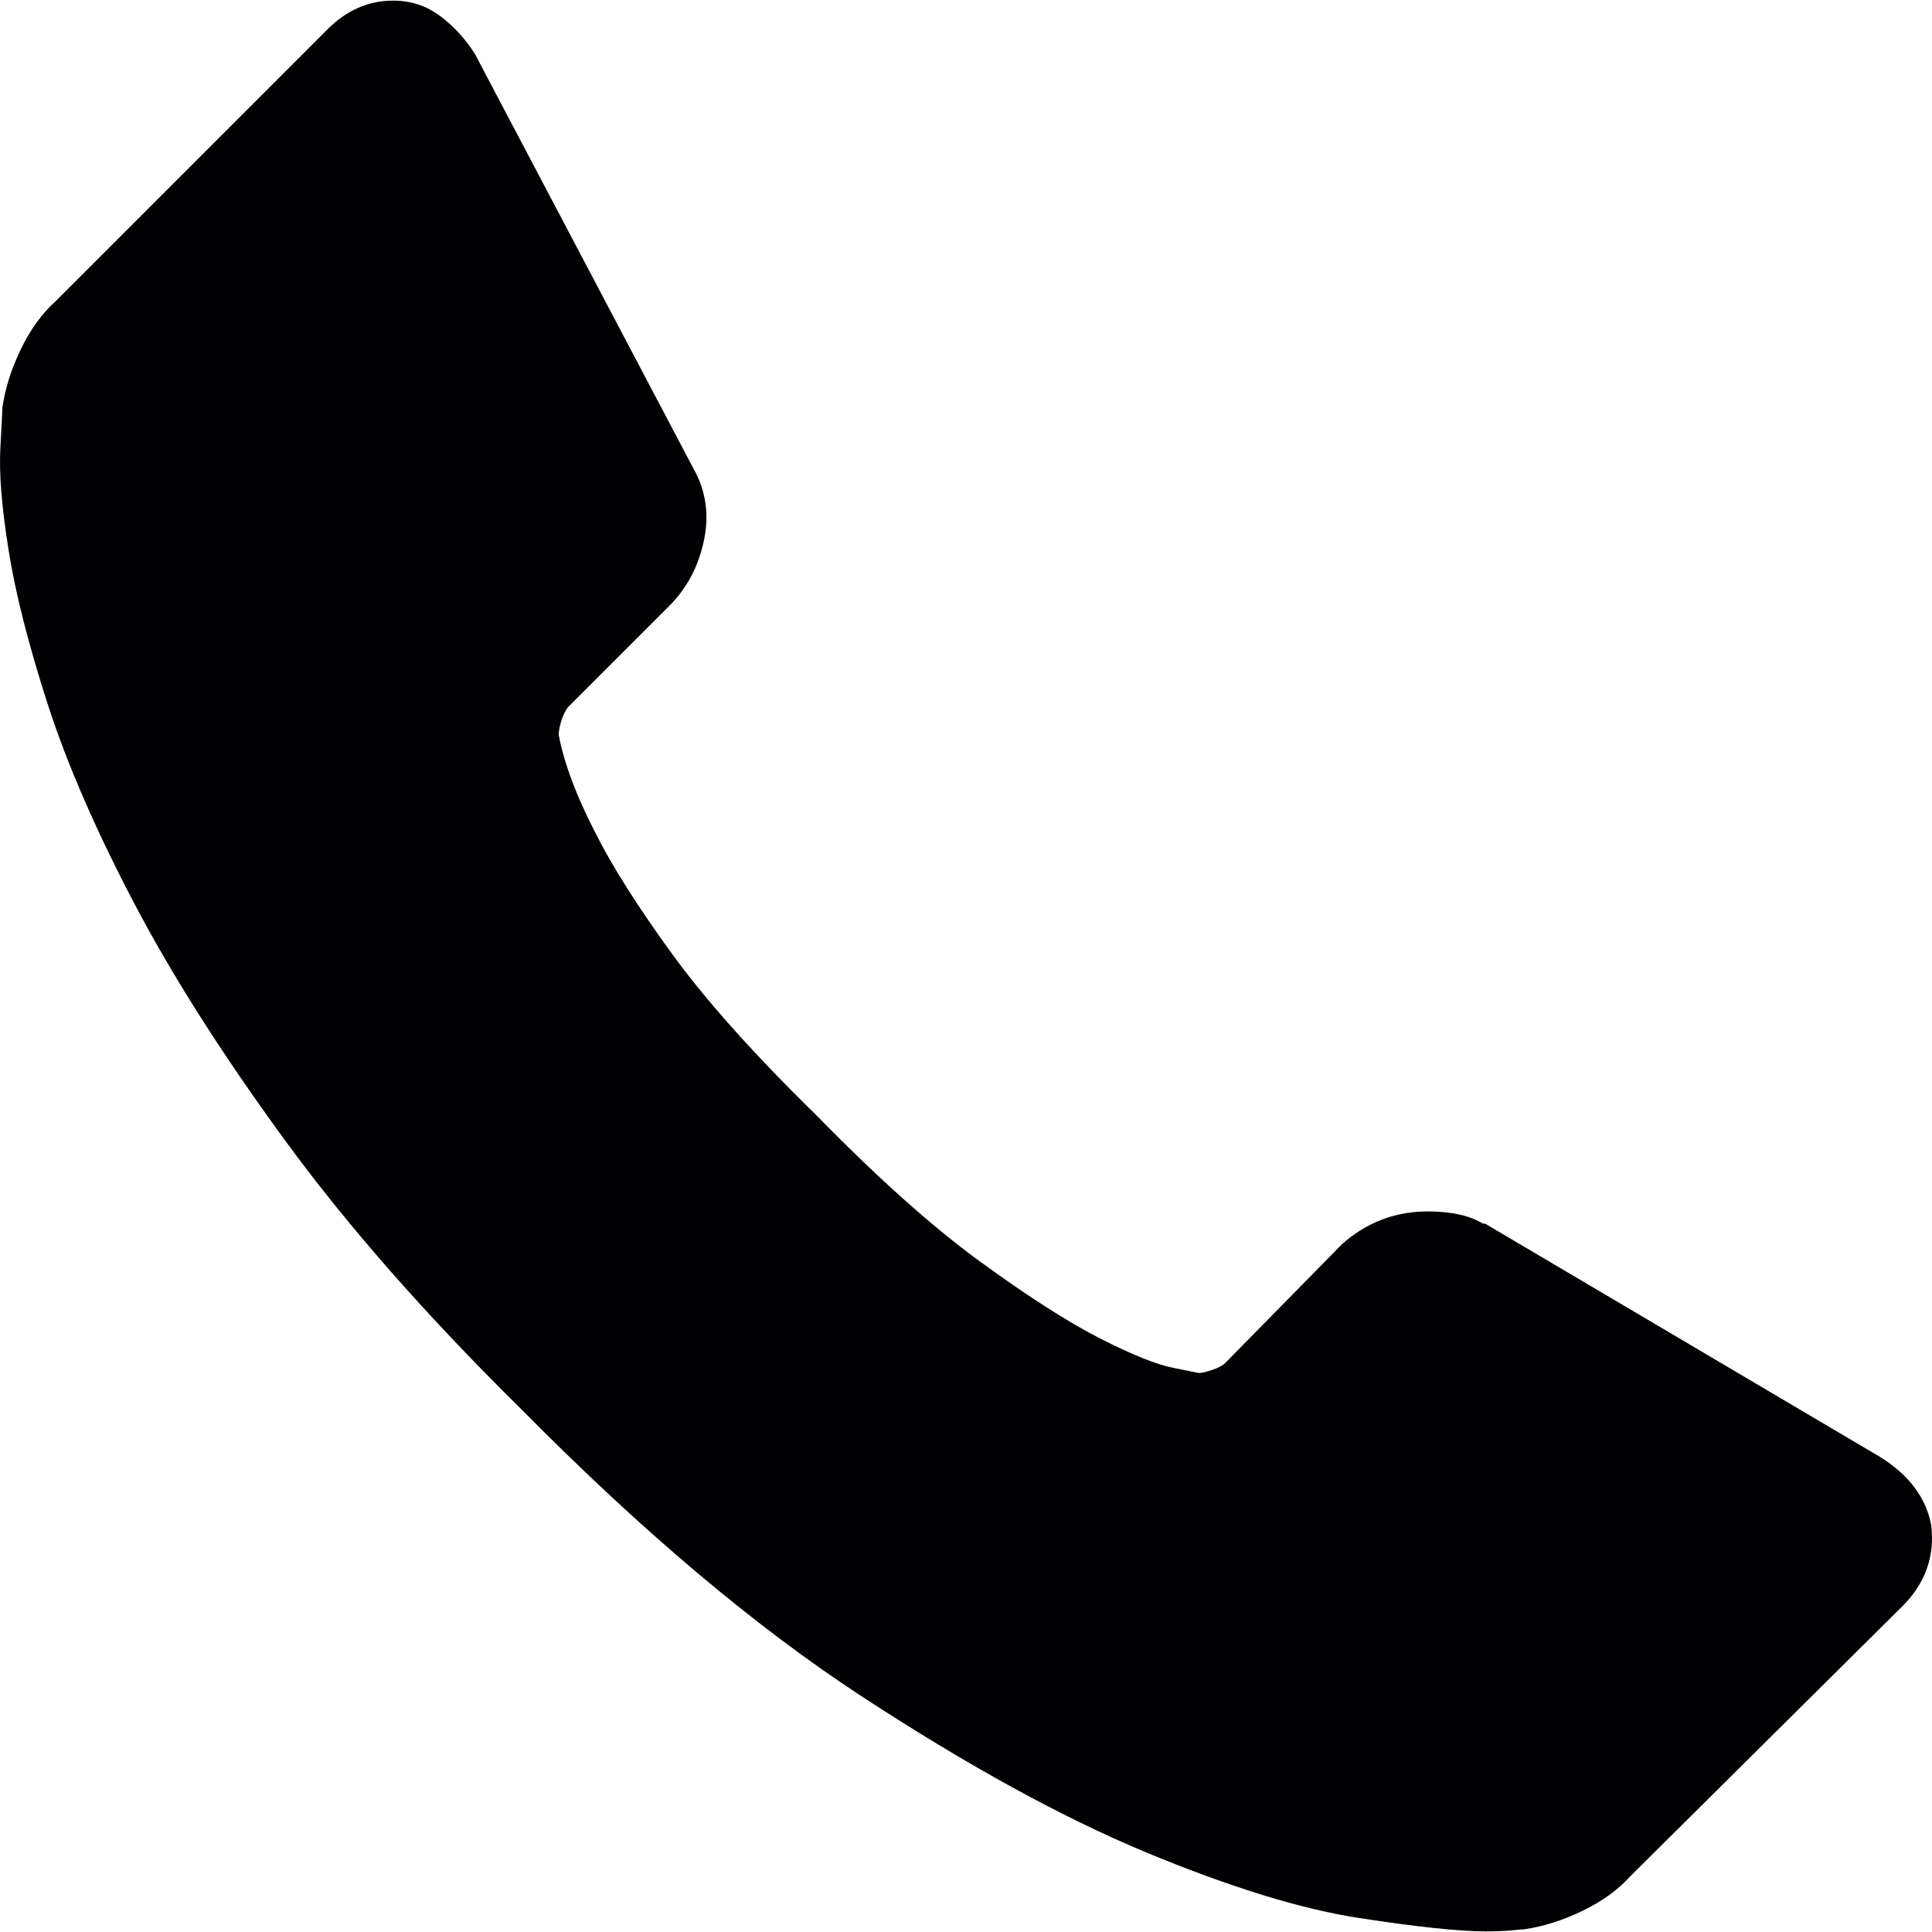
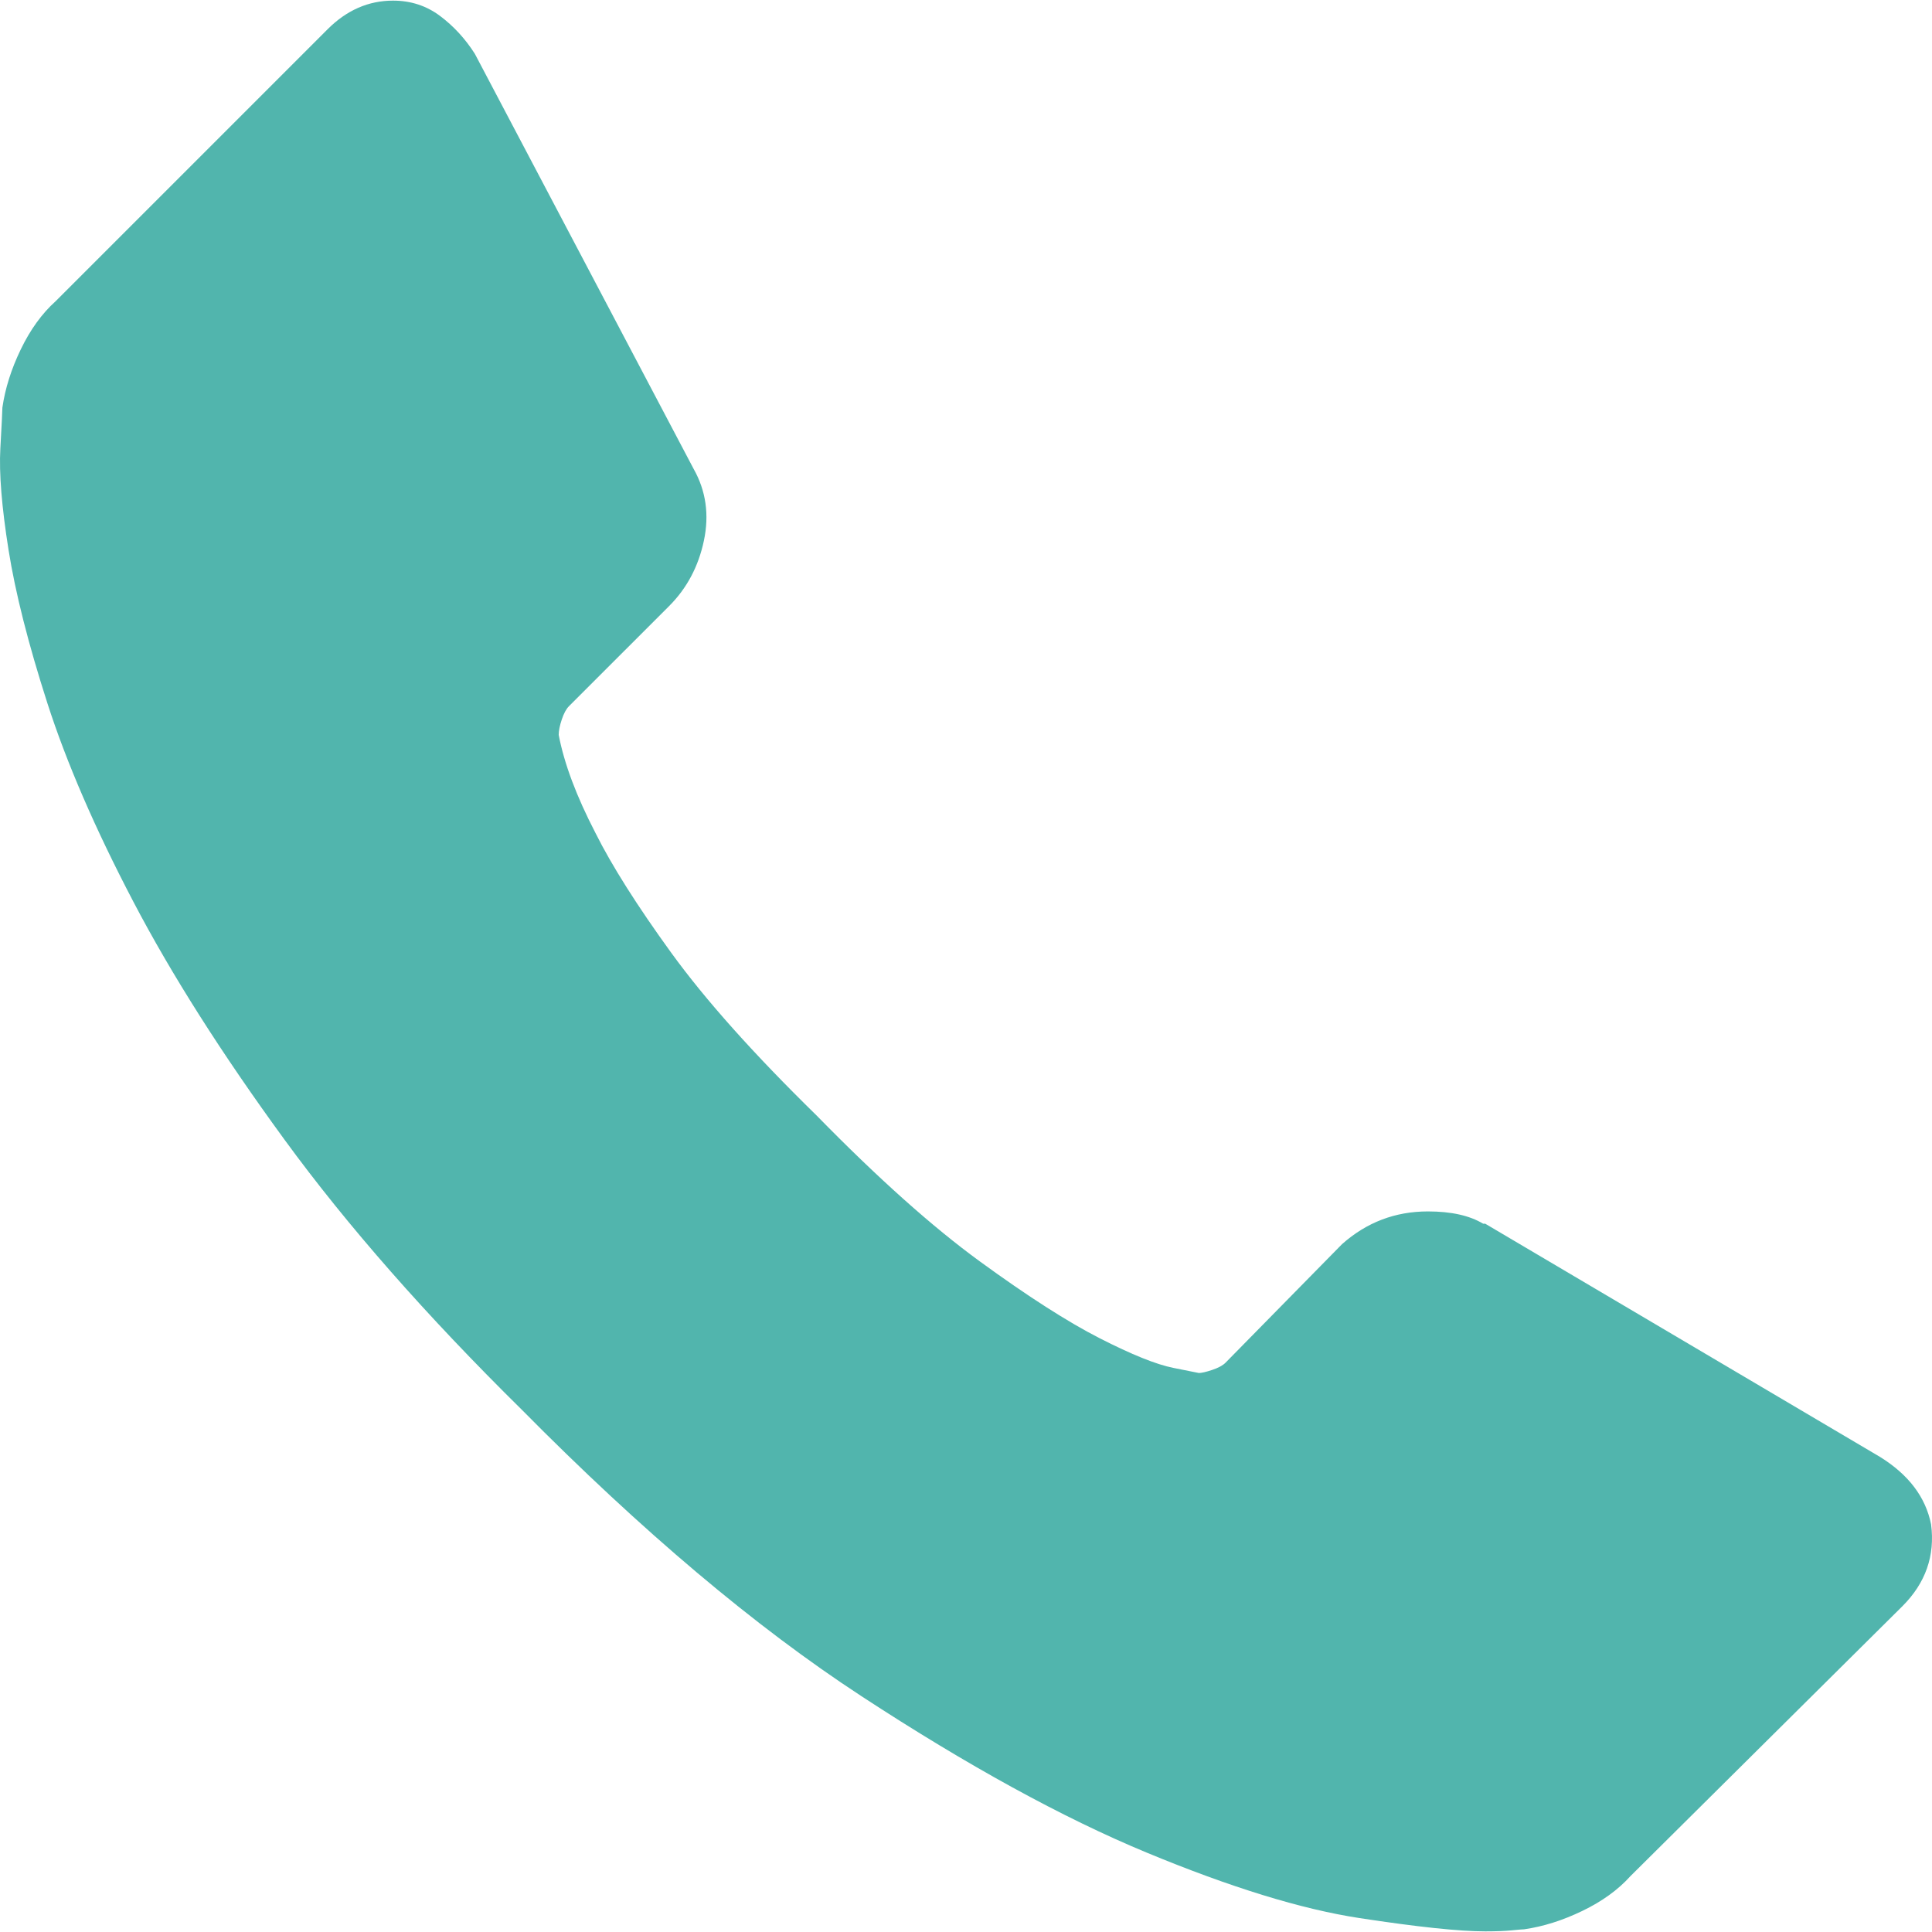
- <svg xmlns="http://www.w3.org/2000/svg" version="1.1" id="Capa_1" x="0px" y="0px" viewBox="0 0 578.106 578.106" style="enable-background:new 0 0 578.106 578.106;" xml:space="preserve">
-   <g>
-     <g>
-       <path style="fill:#010002;" d="M577.83,456.128c1.225,9.385-1.635,17.545-8.568,24.48l-81.396,80.781    c-3.672,4.08-8.465,7.551-14.381,10.404c-5.916,2.857-11.729,4.693-17.439,5.508c-0.408,0-1.635,0.105-3.676,0.309    c-2.037,0.203-4.689,0.307-7.953,0.307c-7.754,0-20.301-1.326-37.641-3.979s-38.555-9.182-63.645-19.584    c-25.096-10.404-53.553-26.012-85.376-46.818c-31.823-20.805-65.688-49.367-101.592-85.68    c-28.56-28.152-52.224-55.08-70.992-80.783c-18.768-25.705-33.864-49.471-45.288-71.299    c-11.425-21.828-19.993-41.616-25.705-59.364S4.59,177.362,2.55,164.51s-2.856-22.95-2.448-30.294    c0.408-7.344,0.612-11.424,0.612-12.24c0.816-5.712,2.652-11.526,5.508-17.442s6.324-10.71,10.404-14.382L98.022,8.756    c5.712-5.712,12.24-8.568,19.584-8.568c5.304,0,9.996,1.53,14.076,4.59s7.548,6.834,10.404,11.322l65.484,124.236    c3.672,6.528,4.692,13.668,3.06,21.42c-1.632,7.752-5.1,14.28-10.404,19.584l-29.988,29.988c-0.816,0.816-1.53,2.142-2.142,3.978    s-0.918,3.366-0.918,4.59c1.632,8.568,5.304,18.36,11.016,29.376c4.896,9.792,12.444,21.726,22.644,35.802    s24.684,30.293,43.452,48.653c18.36,18.77,34.68,33.354,48.96,43.76c14.277,10.4,26.215,18.053,35.803,22.949    c9.588,4.896,16.932,7.854,22.031,8.871l7.648,1.531c0.816,0,2.145-0.307,3.979-0.918c1.836-0.613,3.162-1.326,3.979-2.143    l34.883-35.496c7.348-6.527,15.912-9.791,25.705-9.791c6.938,0,12.443,1.223,16.523,3.672h0.611l118.115,69.768    C571.098,441.238,576.197,447.968,577.83,456.128z" />
-     </g>
-   </g>
-   <g>
- </g>
-   <g>
- </g>
-   <g>
- </g>
-   <g>
- </g>
-   <g>
- </g>
-   <g>
- </g>
-   <g>
- </g>
-   <g>
- </g>
-   <g>
- </g>
-   <g>
- </g>
-   <g>
- </g>
-   <g>
- </g>
-   <g>
- </g>
-   <g>
- </g>
-   <g>
- </g>
+ <svg xmlns="http://www.w3.org/2000/svg" id="icon-phone" version="1.1" x="0px" y="0px" viewBox="0 0 578.106 578.106" style="enable-background:new 0 0 578.106 578.106;" xml:space="preserve" fill="#51B5AD">
+   <path d="M577.83,456.128c1.225,9.385-1.635,17.545-8.568,24.48l-81.396,80.781   c-3.672,4.08-8.465,7.551-14.381,10.404c-5.916,2.857-11.729,4.693-17.439,5.508c-0.408,0-1.635,0.105-3.676,0.309   c-2.037,0.203-4.689,0.307-7.953,0.307c-7.754,0-20.301-1.326-37.641-3.979s-38.555-9.182-63.645-19.584   c-25.096-10.404-53.553-26.012-85.376-46.818c-31.823-20.805-65.688-49.367-101.592-85.68   c-28.56-28.152-52.224-55.08-70.992-80.783c-18.768-25.705-33.864-49.471-45.288-71.299   c-11.425-21.828-19.993-41.616-25.705-59.364S4.59,177.362,2.55,164.51s-2.856-22.95-2.448-30.294   c0.408-7.344,0.612-11.424,0.612-12.24c0.816-5.712,2.652-11.526,5.508-17.442s6.324-10.71,10.404-14.382L98.022,8.756   c5.712-5.712,12.24-8.568,19.584-8.568c5.304,0,9.996,1.53,14.076,4.59s7.548,6.834,10.404,11.322l65.484,124.236   c3.672,6.528,4.692,13.668,3.06,21.42c-1.632,7.752-5.1,14.28-10.404,19.584l-29.988,29.988c-0.816,0.816-1.53,2.142-2.142,3.978   s-0.918,3.366-0.918,4.59c1.632,8.568,5.304,18.36,11.016,29.376c4.896,9.792,12.444,21.726,22.644,35.802   s24.684,30.293,43.452,48.653c18.36,18.77,34.68,33.354,48.96,43.76c14.277,10.4,26.215,18.053,35.803,22.949   c9.588,4.896,16.932,7.854,22.031,8.871l7.648,1.531c0.816,0,2.145-0.307,3.979-0.918c1.836-0.613,3.162-1.326,3.979-2.143   l34.883-35.496c7.348-6.527,15.912-9.791,25.705-9.791c6.938,0,12.443,1.223,16.523,3.672h0.611l118.115,69.768   C571.098,441.238,576.197,447.968,577.83,456.128z" />
</svg>
